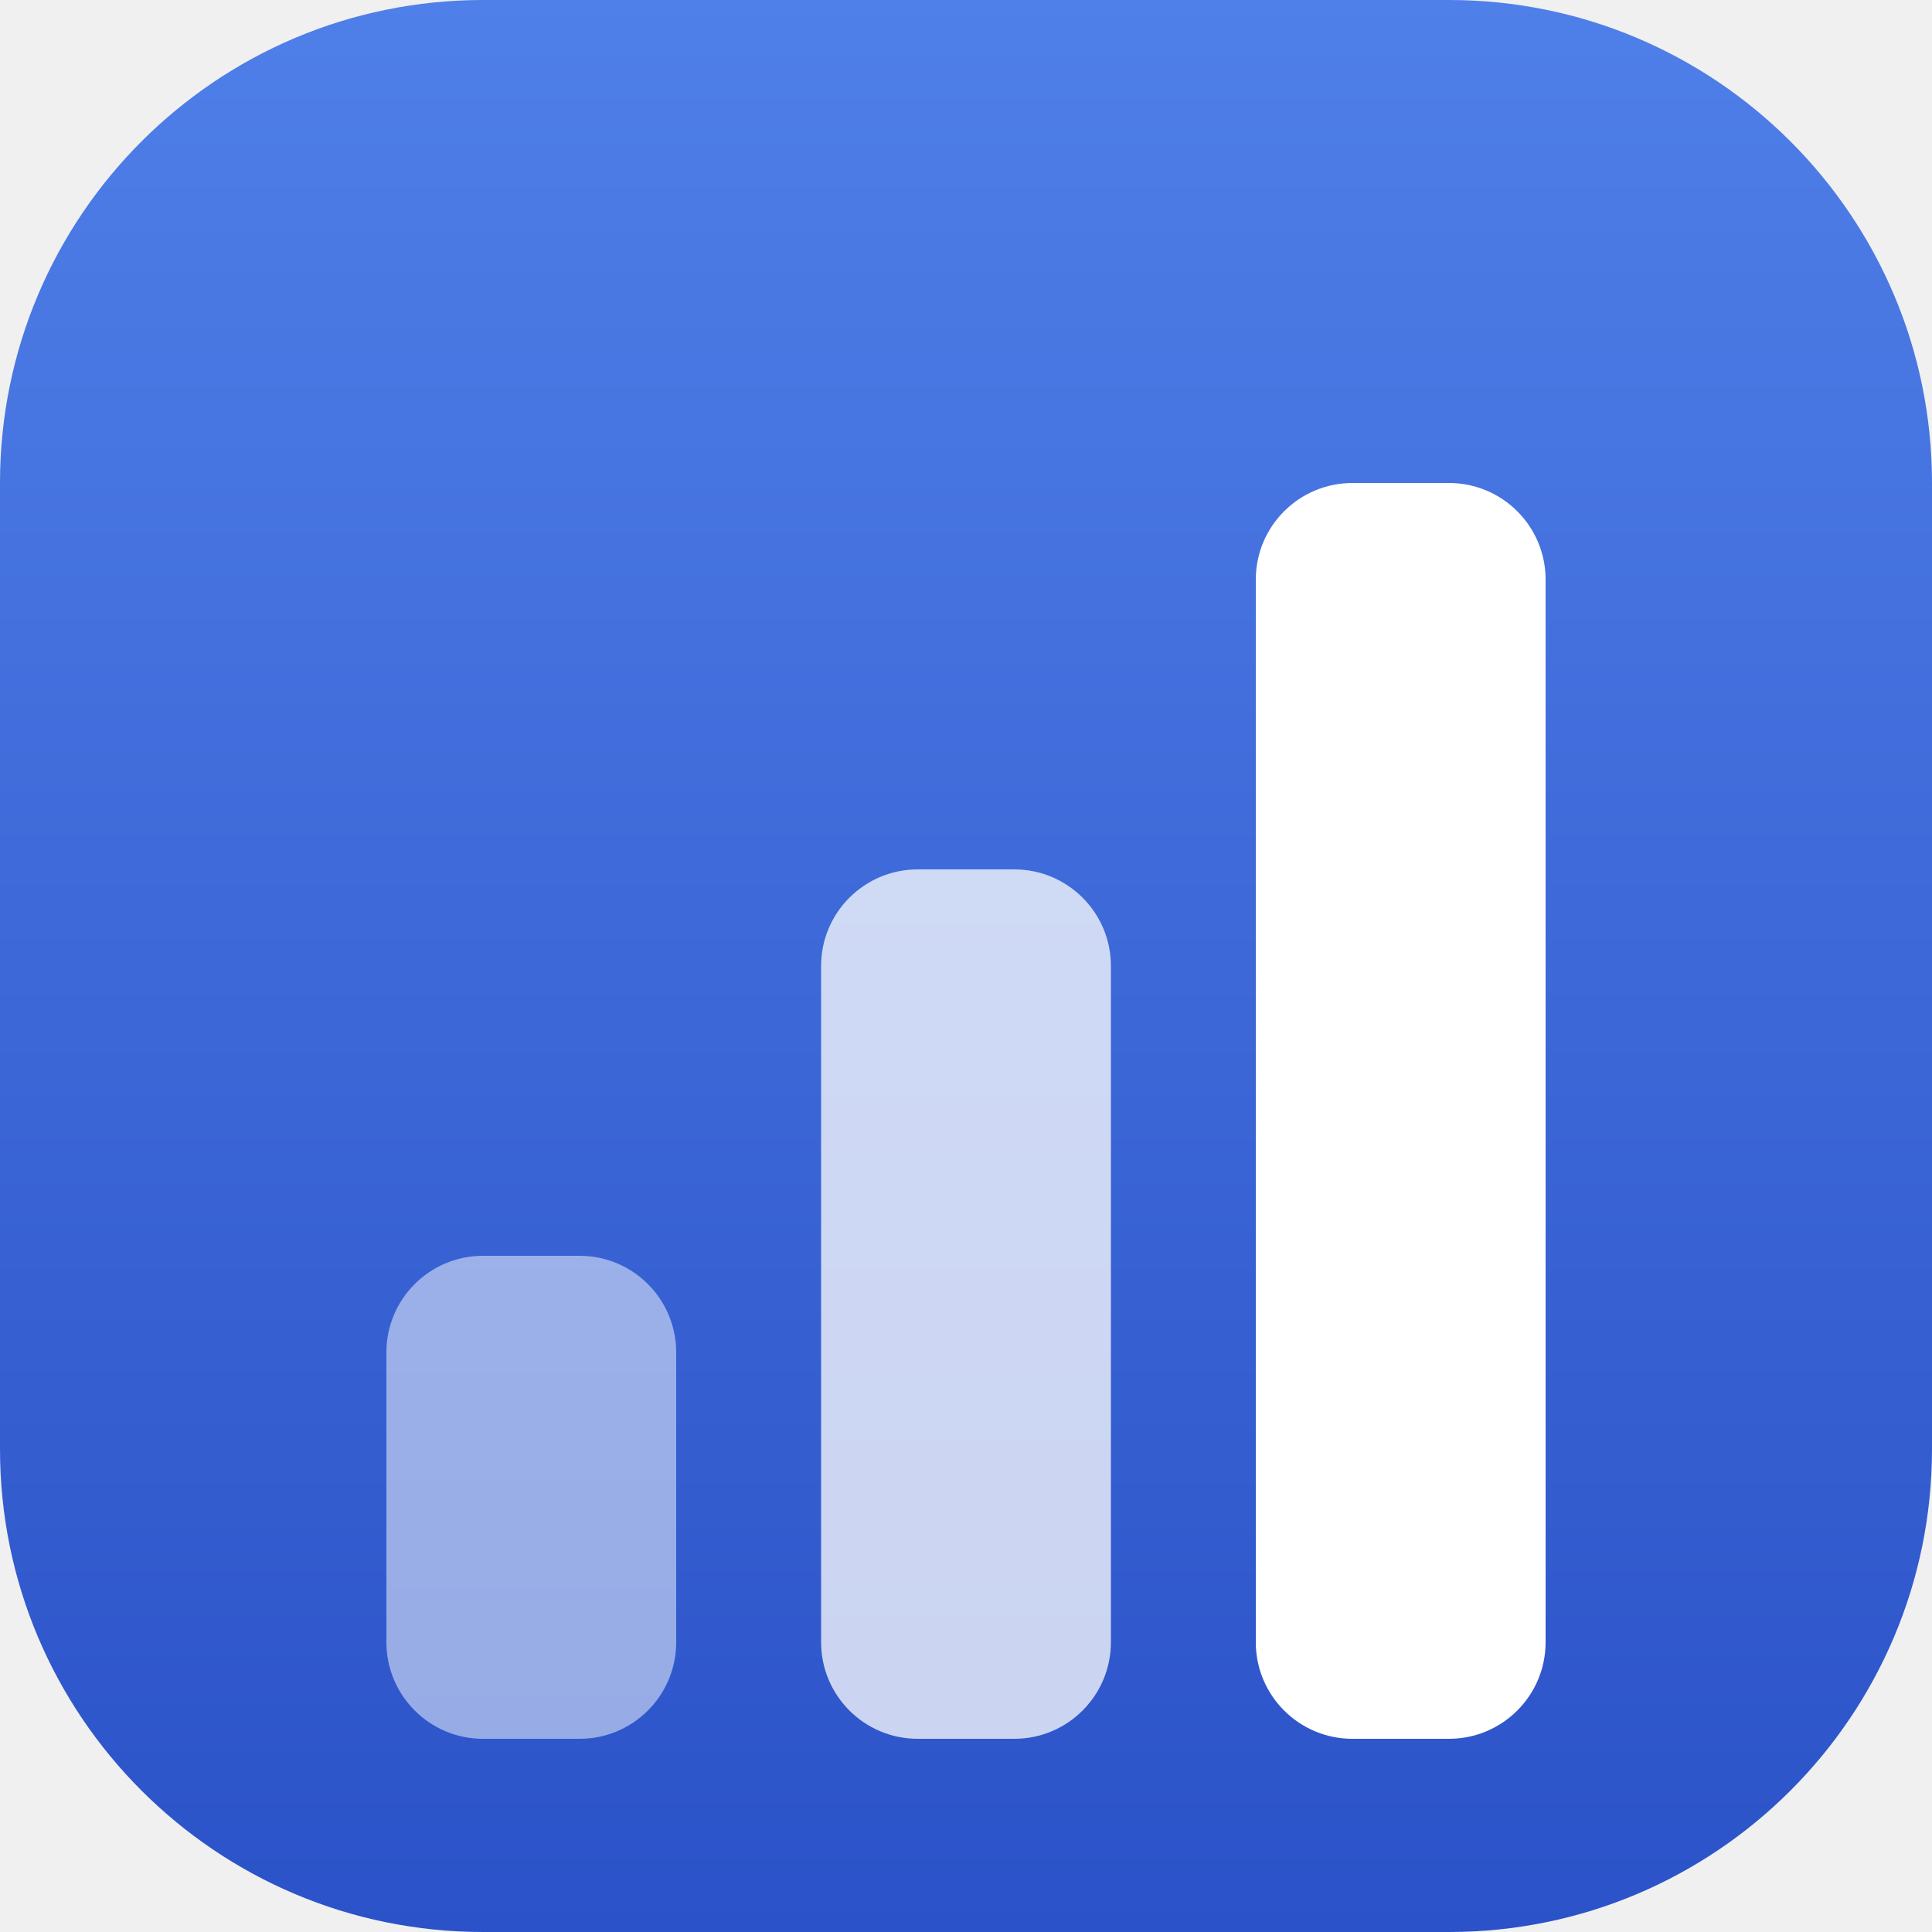
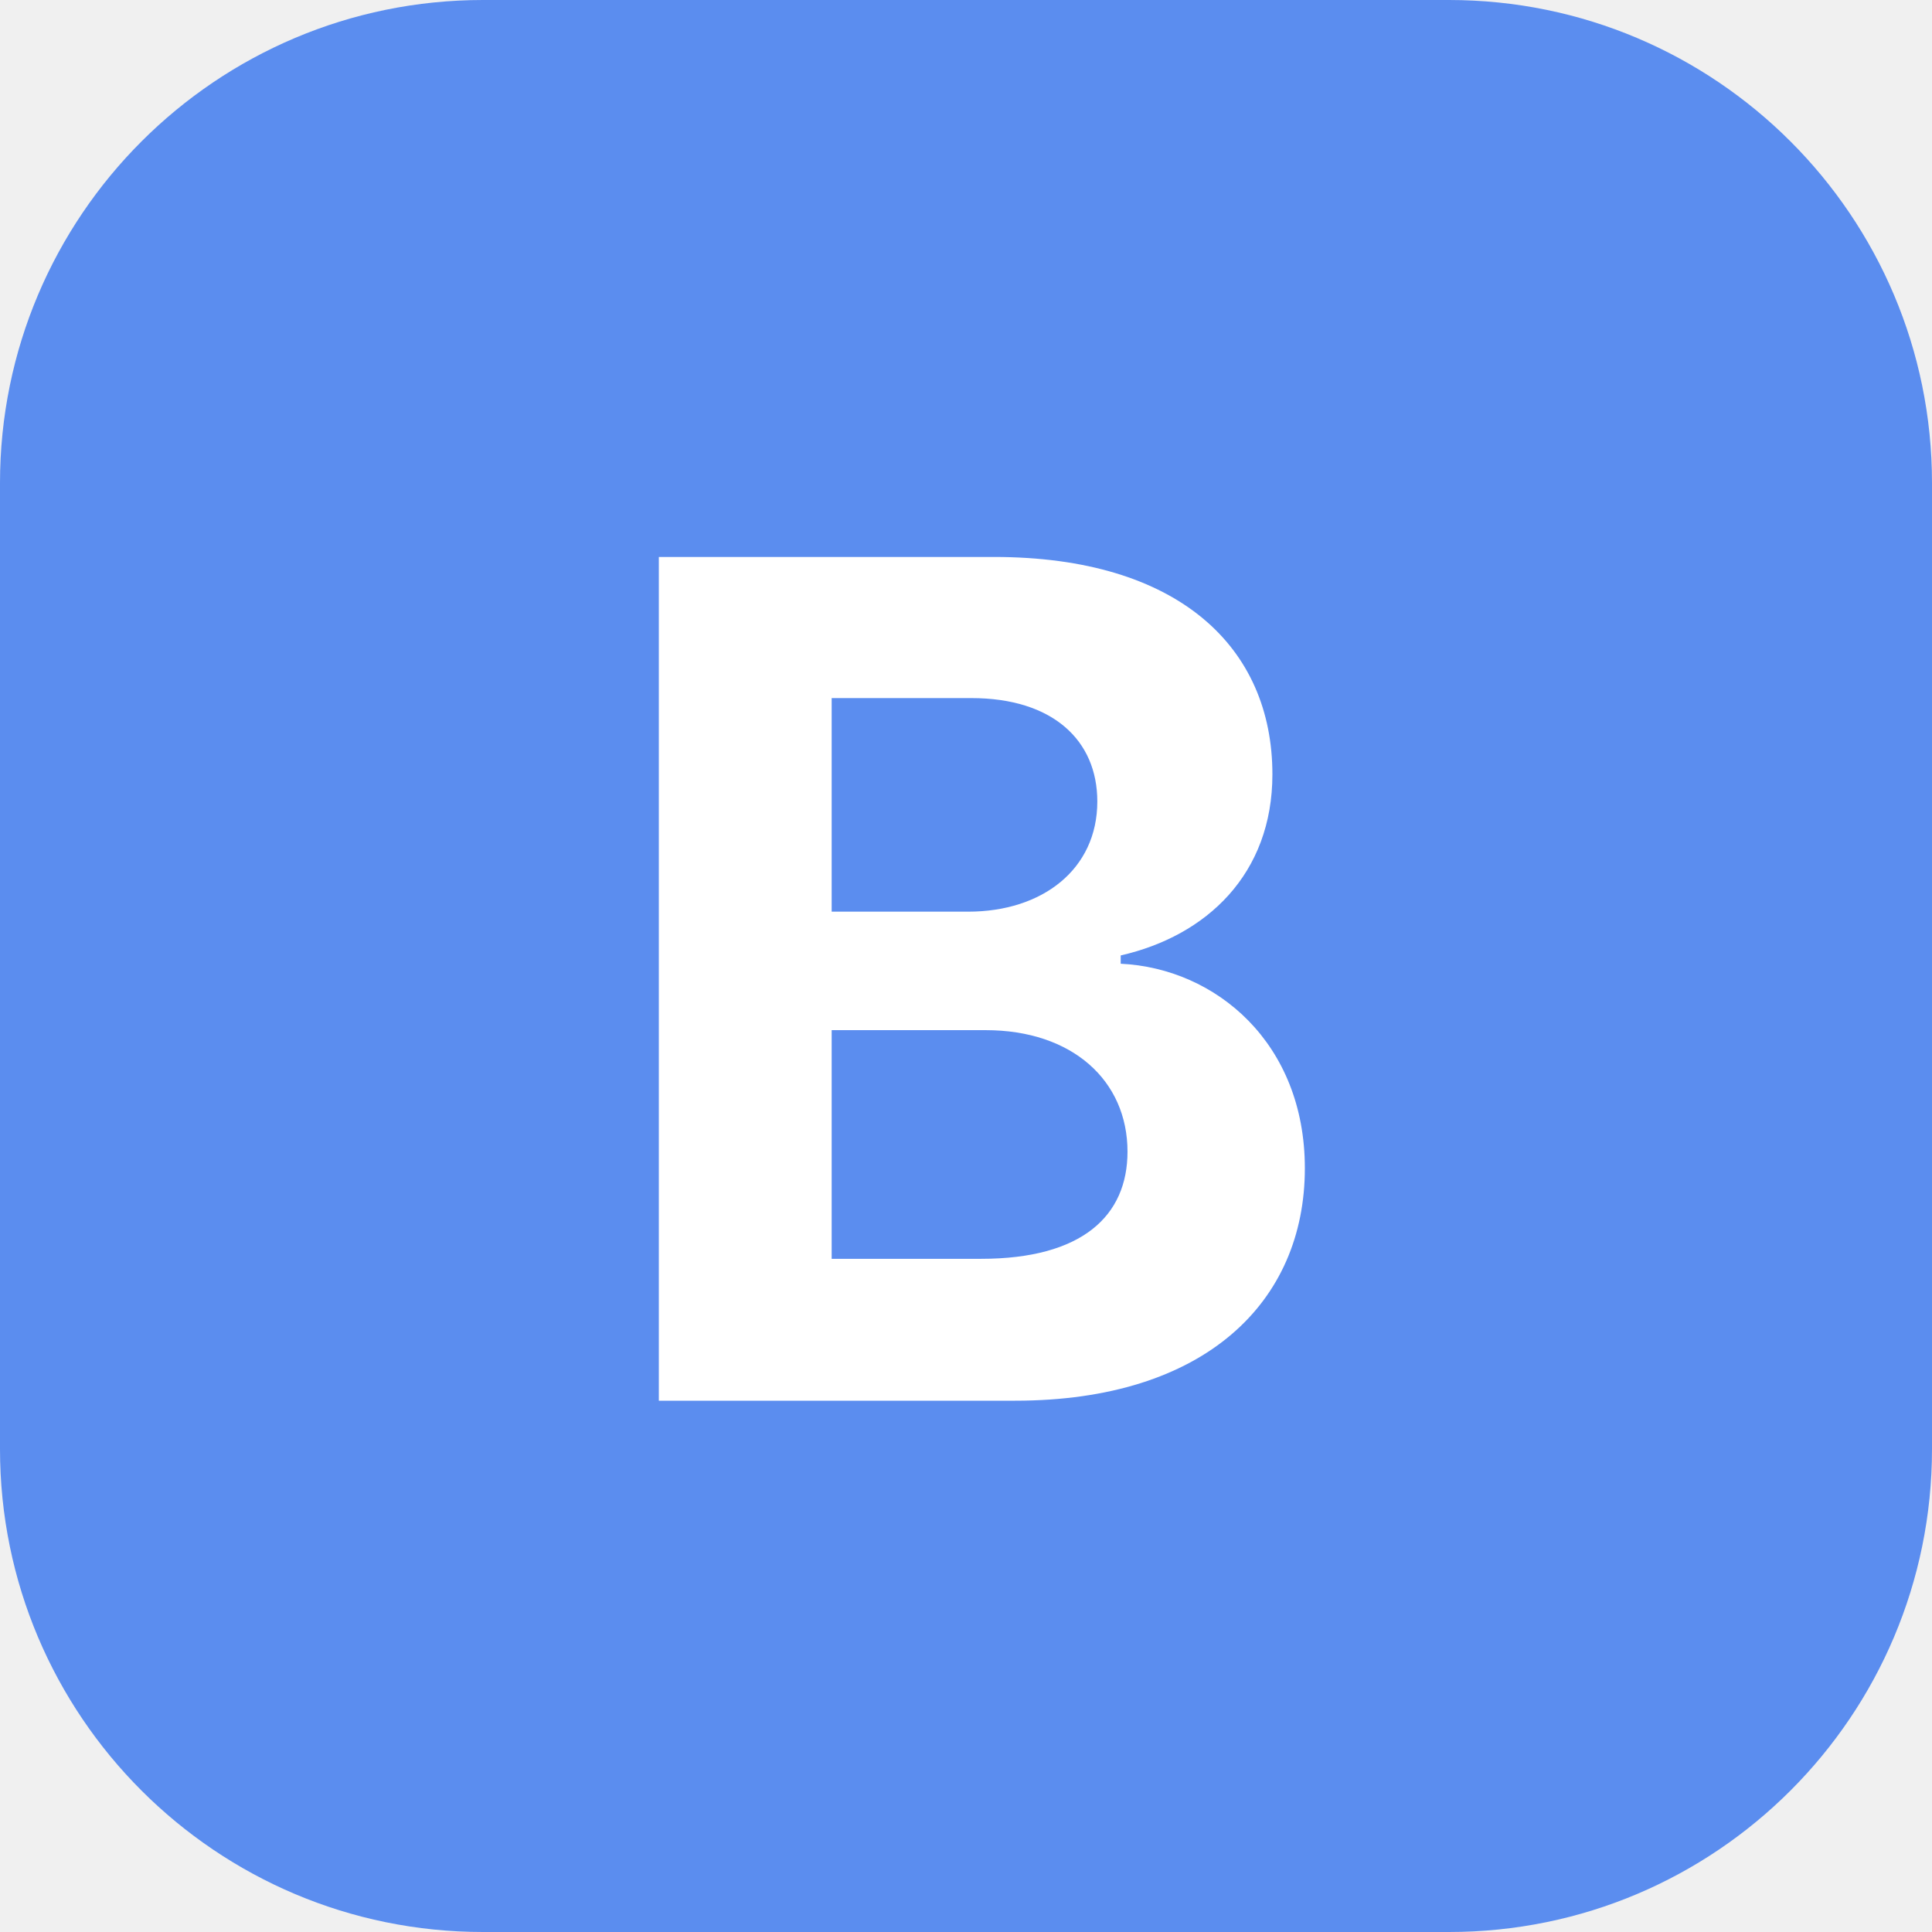
<svg xmlns="http://www.w3.org/2000/svg" viewBox="0 0 40 40">
-   <defs>
-     <linearGradient id="bg" x1="0" y1="0" x2="0" y2="1">
-       <stop offset="0%" stop-color="#4F7FE8" />
-       <stop offset="100%" stop-color="#2B52C8" />
-     </linearGradient>
-   </defs>
-   <rect x="0" y="0" width="40" height="40" rx="10" fill="url(#bg)" />
-   <rect x="8" y="26" width="6" height="10" rx="2" fill="white" opacity="0.5" />
-   <rect x="17" y="18" width="6" height="18" rx="2" fill="white" opacity="0.75" />
-   <rect x="26" y="10" width="6" height="26" rx="2" fill="white" />
+   <rect width="40" height="40" rx="10" fill="#5B8DEF" />
+   <text x="20" y="29" font-family="-apple-system,BlinkMacSystemFont,'Segoe UI',sans-serif" font-size="24" font-weight="700" fill="white" text-anchor="middle">B</text>
</svg>
